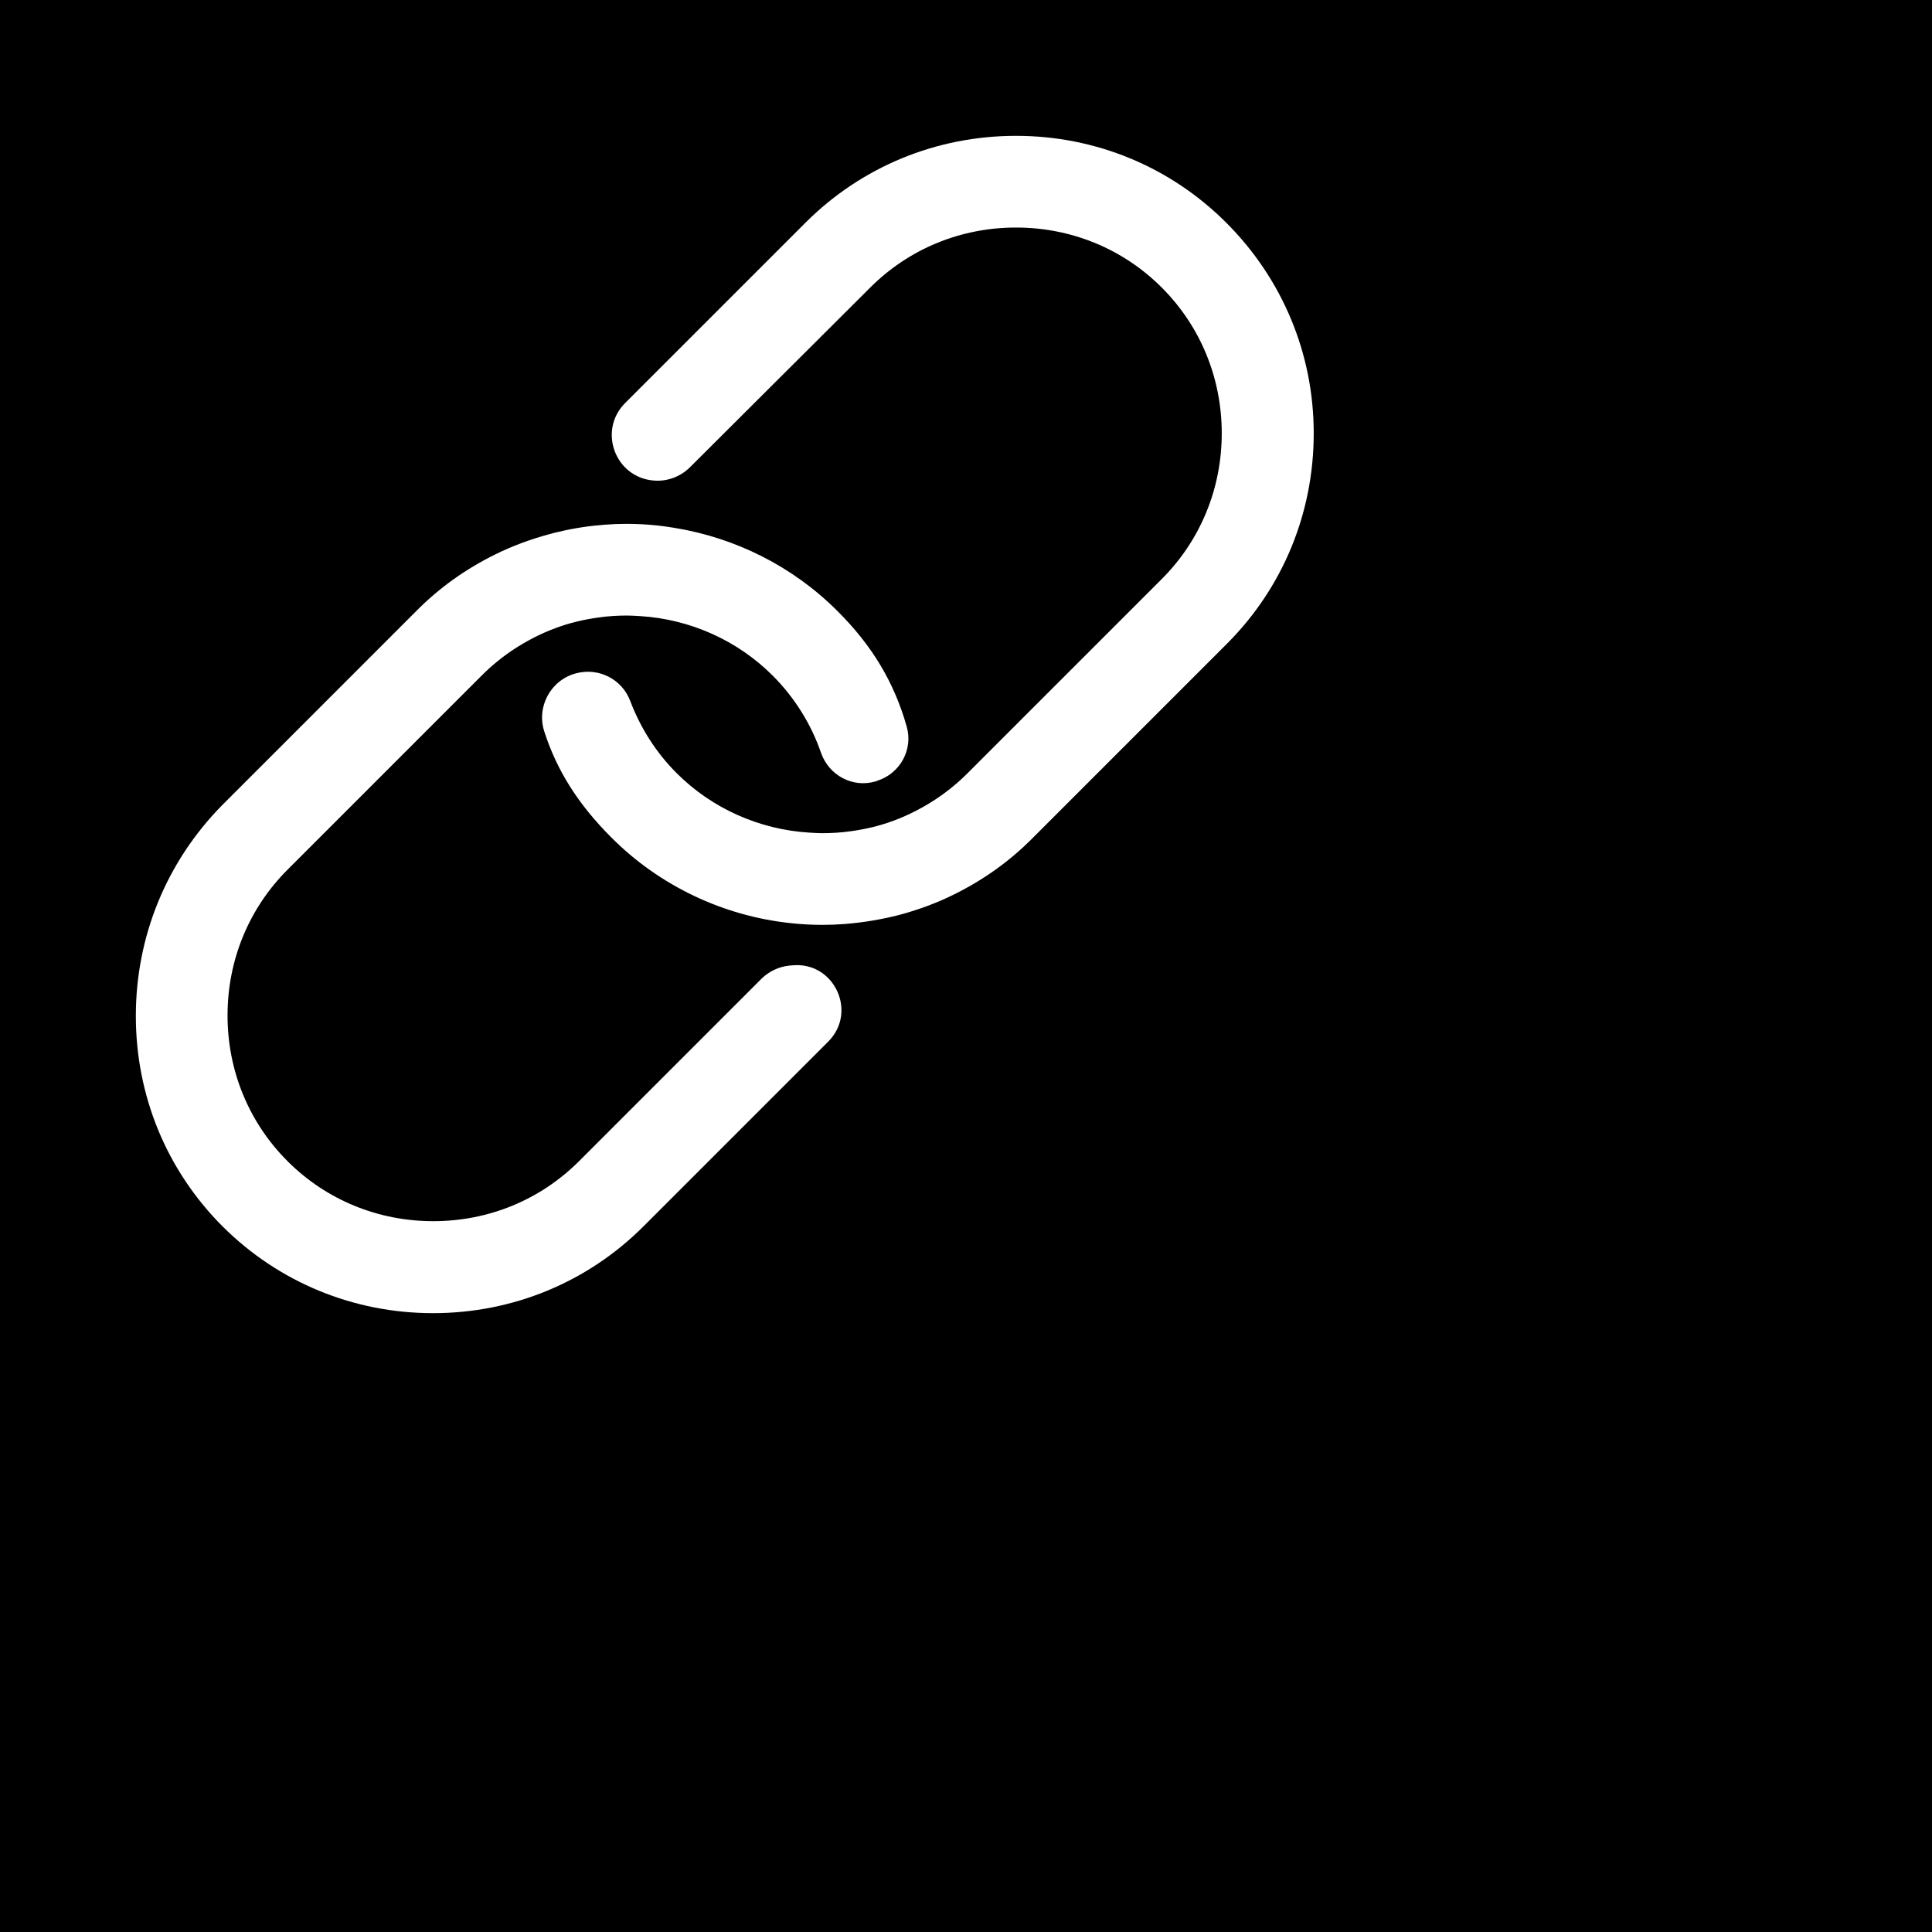
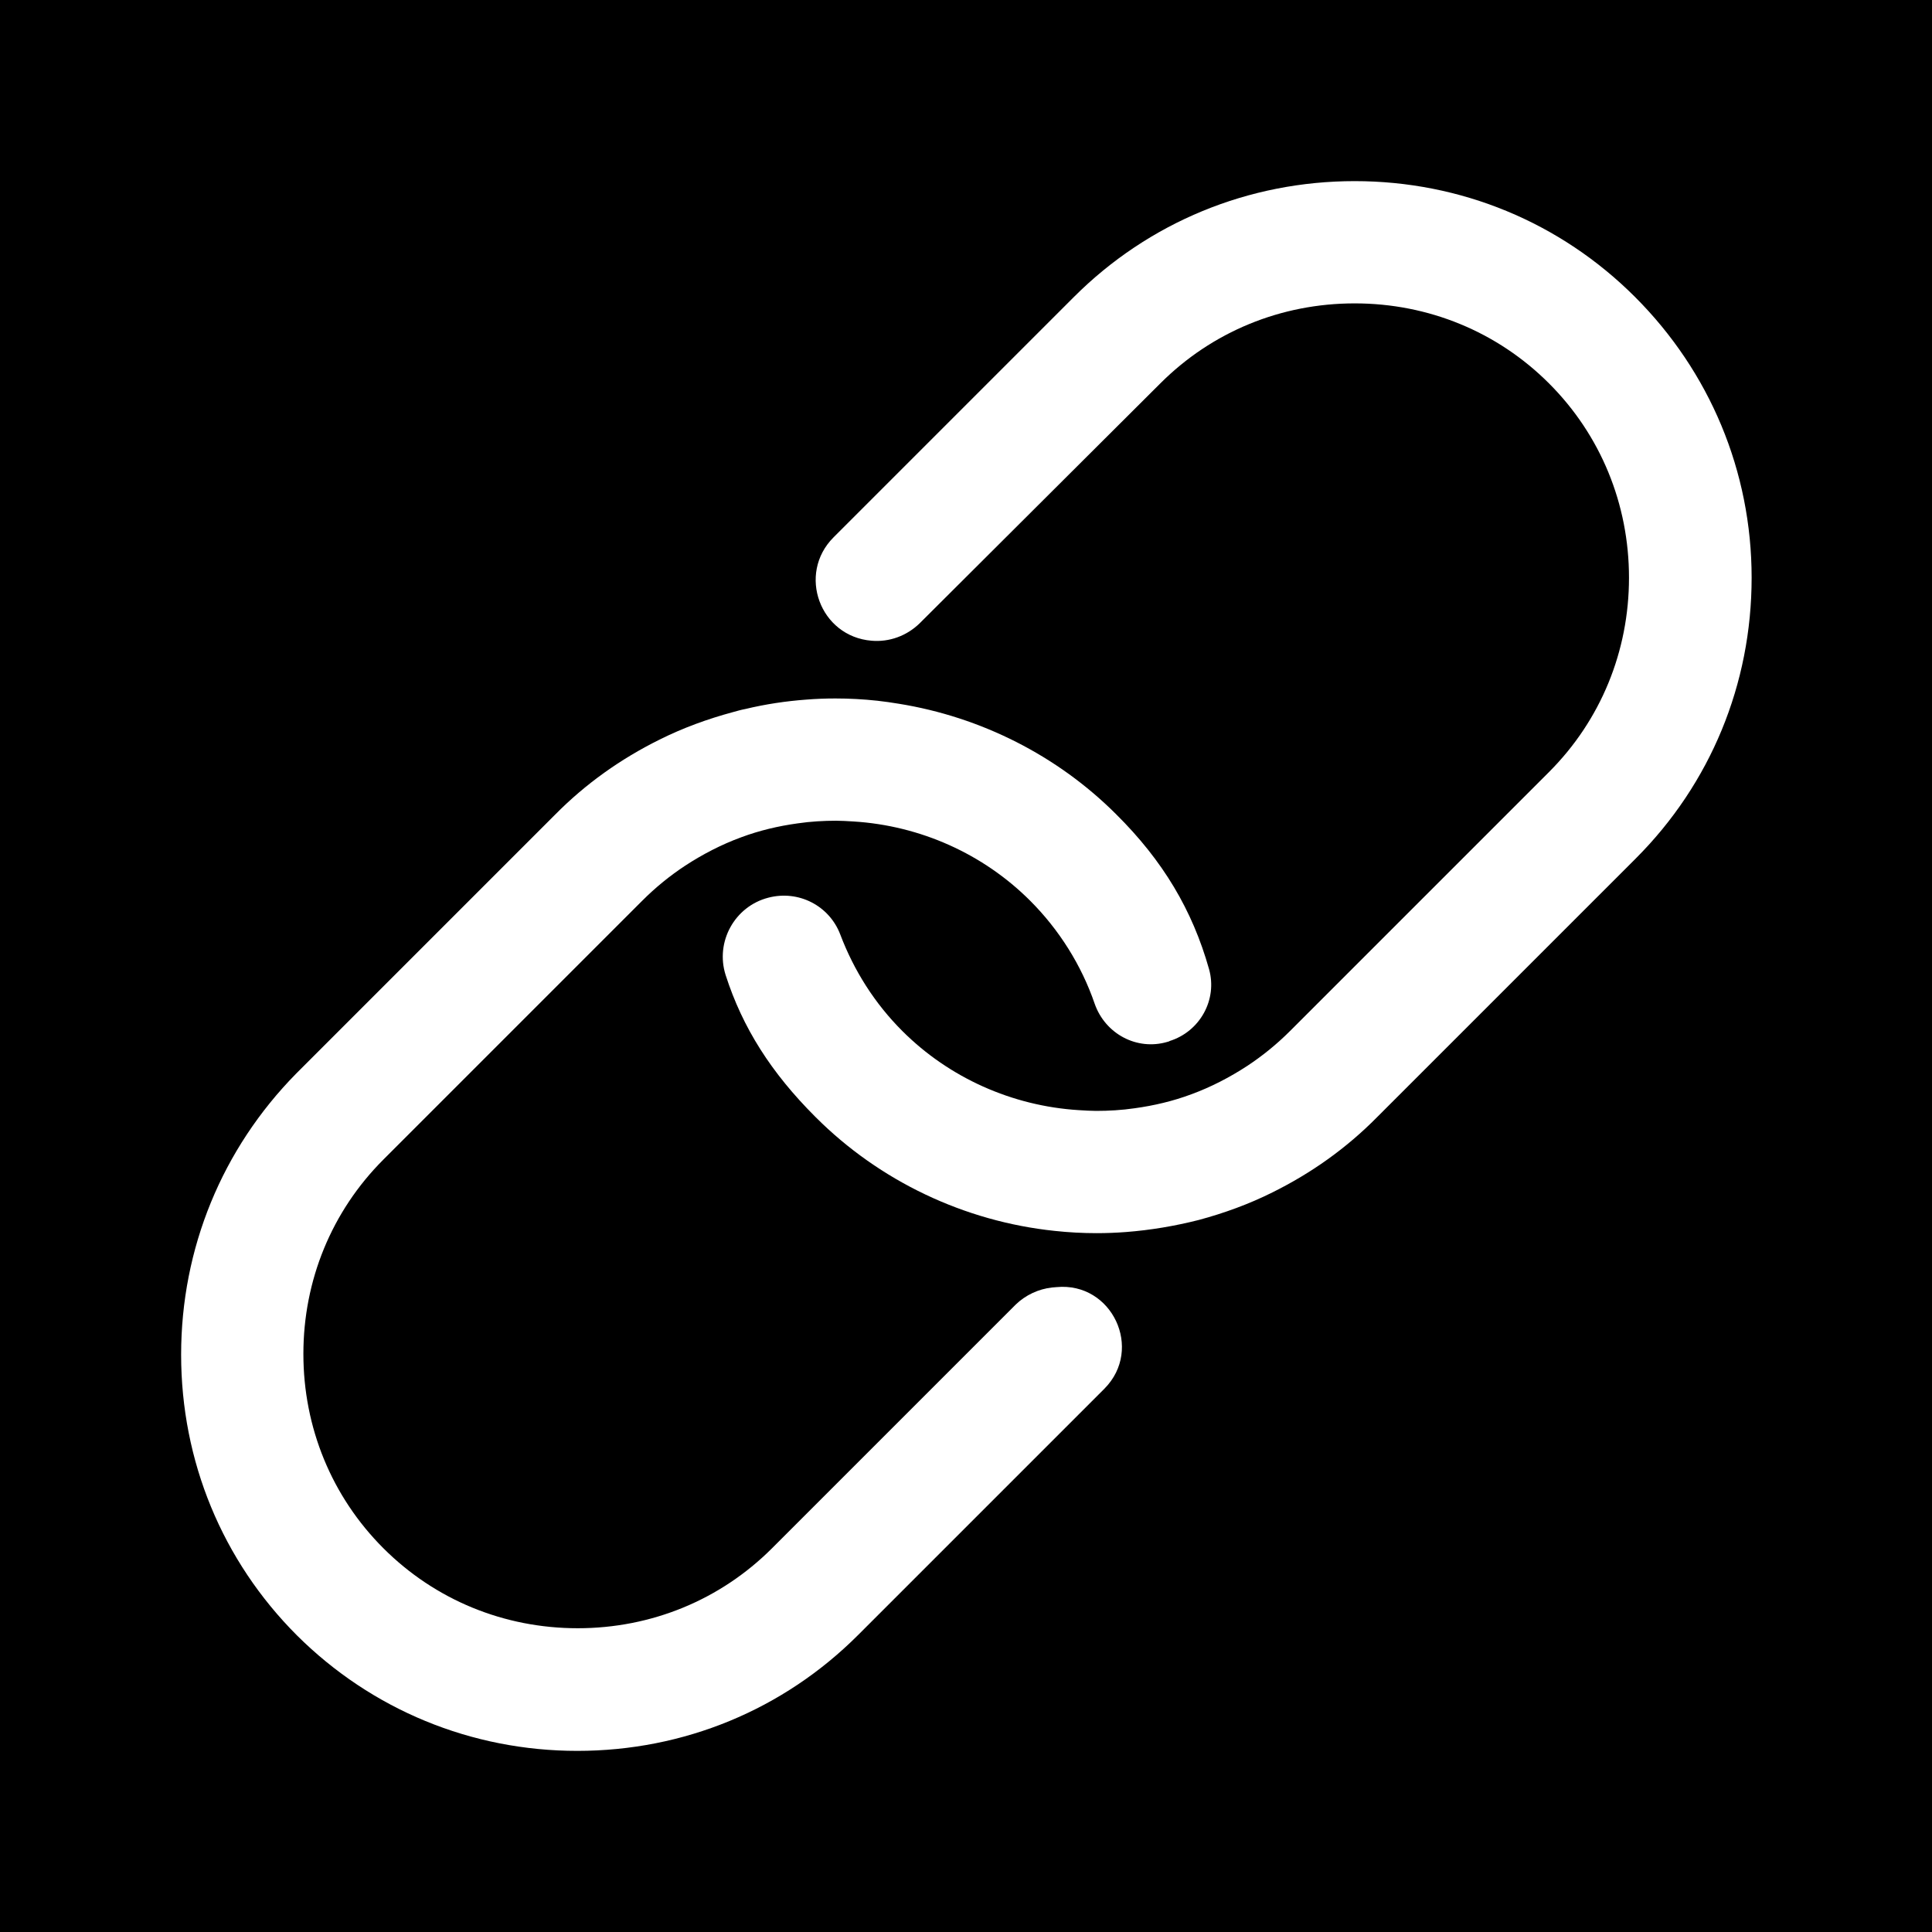
<svg xmlns="http://www.w3.org/2000/svg" width="400" height="400" viewBox="0 0 200 200" fill="">
  <rect x="0" y="0" width="200" height="200" fill="black" />
-   <svg stroke="white" fill="white" stroke-width="0" viewBox="0 0 512 512" height="150" width="150">
+   <svg stroke="white" fill="white" stroke-width="0" viewBox="0 0 512 512" height="200px" width="200px">
    <path d="M280 341.1l-1.2.1c-3.6.4-7 2-9.6 4.5l-64.6 64.6c-13.7 13.7-32 21.2-51.5 21.2s-37.8-7.5-51.5-21.2c-13.7-13.7-21.2-32-21.2-51.5s7.5-37.8 21.2-51.5l68.6-68.6c3.5-3.5 7.3-6.6 11.4-9.3 4.6-3 9.6-5.6 14.8-7.5 4.8-1.8 9.9-3 15-3.7 3.4-.5 6.9-.7 10.2-.7 1.4 0 2.8.1 4.6.2 17.7 1.1 34.4 8.6 46.8 21 7.7 7.7 13.6 17.1 17.1 27.3 2.8 8 11.2 12.5 19.3 10.1.1 0 .2-.1.3-.1.1 0 .2 0 .2-.1 8.1-2.5 12.8-11 10.5-19.1-4.4-15.6-12.2-28.7-24.6-41-15.6-15.6-35.9-25.8-57.6-29.3-1.9-.3-3.8-.6-5.7-.8-3.7-.4-7.4-.6-11.1-.6-2.6 0-5.2.1-7.7.3-5.4.4-10.8 1.2-16.2 2.5-1.1.2-2.1.5-3.2.8-6.7 1.8-13.3 4.2-19.5 7.3-10.3 5.1-19.6 11.7-27.7 19.9l-68.6 68.6C58.9 304.4 48 330.8 48 359c0 28.2 10.9 54.6 30.7 74.4C98.5 453.1 124.9 464 153 464c28.2 0 54.6-10.9 74.4-30.7l65.3-65.3c10.4-10.5 2-28.3-12.7-26.9z">
        </path>
    <path d="M433.3 78.7C413.5 58.9 387.1 48 359 48s-54.6 10.9-74.4 30.7l-63.7 63.7c-9.7 9.7-3.6 26.3 10.1 27.4 4.7.4 9.3-1.3 12.7-4.6l63.8-63.6c13.7-13.7 32-21.2 51.5-21.2s37.8 7.5 51.5 21.2c13.7 13.7 21.2 32 21.2 51.5s-7.5 37.8-21.2 51.5l-68.6 68.6c-3.5 3.5-7.3 6.6-11.4 9.3-4.6 3-9.6 5.6-14.8 7.5-4.8 1.8-9.9 3-15 3.7-3.4.5-6.9.7-10.2.7-1.4 0-2.9-.1-4.6-.2-17.7-1.1-34.4-8.6-46.8-21-7.3-7.3-12.8-16-16.4-25.5-2.9-7.7-11.1-11.9-19.1-9.8-8.9 2.3-14.1 11.7-11.3 20.5 4.5 14 12.1 25.9 23.7 37.5l.2.2c16.9 16.9 39.4 27.6 63.3 30.1 3.7.4 7.4.6 11.1.6 2.6 0 5.2-.1 7.8-.3 6.5-.5 13-1.6 19.3-3.2 6.7-1.8 13.3-4.2 19.5-7.3 10.3-5.1 19.6-11.7 27.7-19.9l68.6-68.6c19.8-19.8 30.7-46.2 30.7-74.4s-11.1-54.6-30.9-74.4z">
        </path>
  </svg>
</svg>
